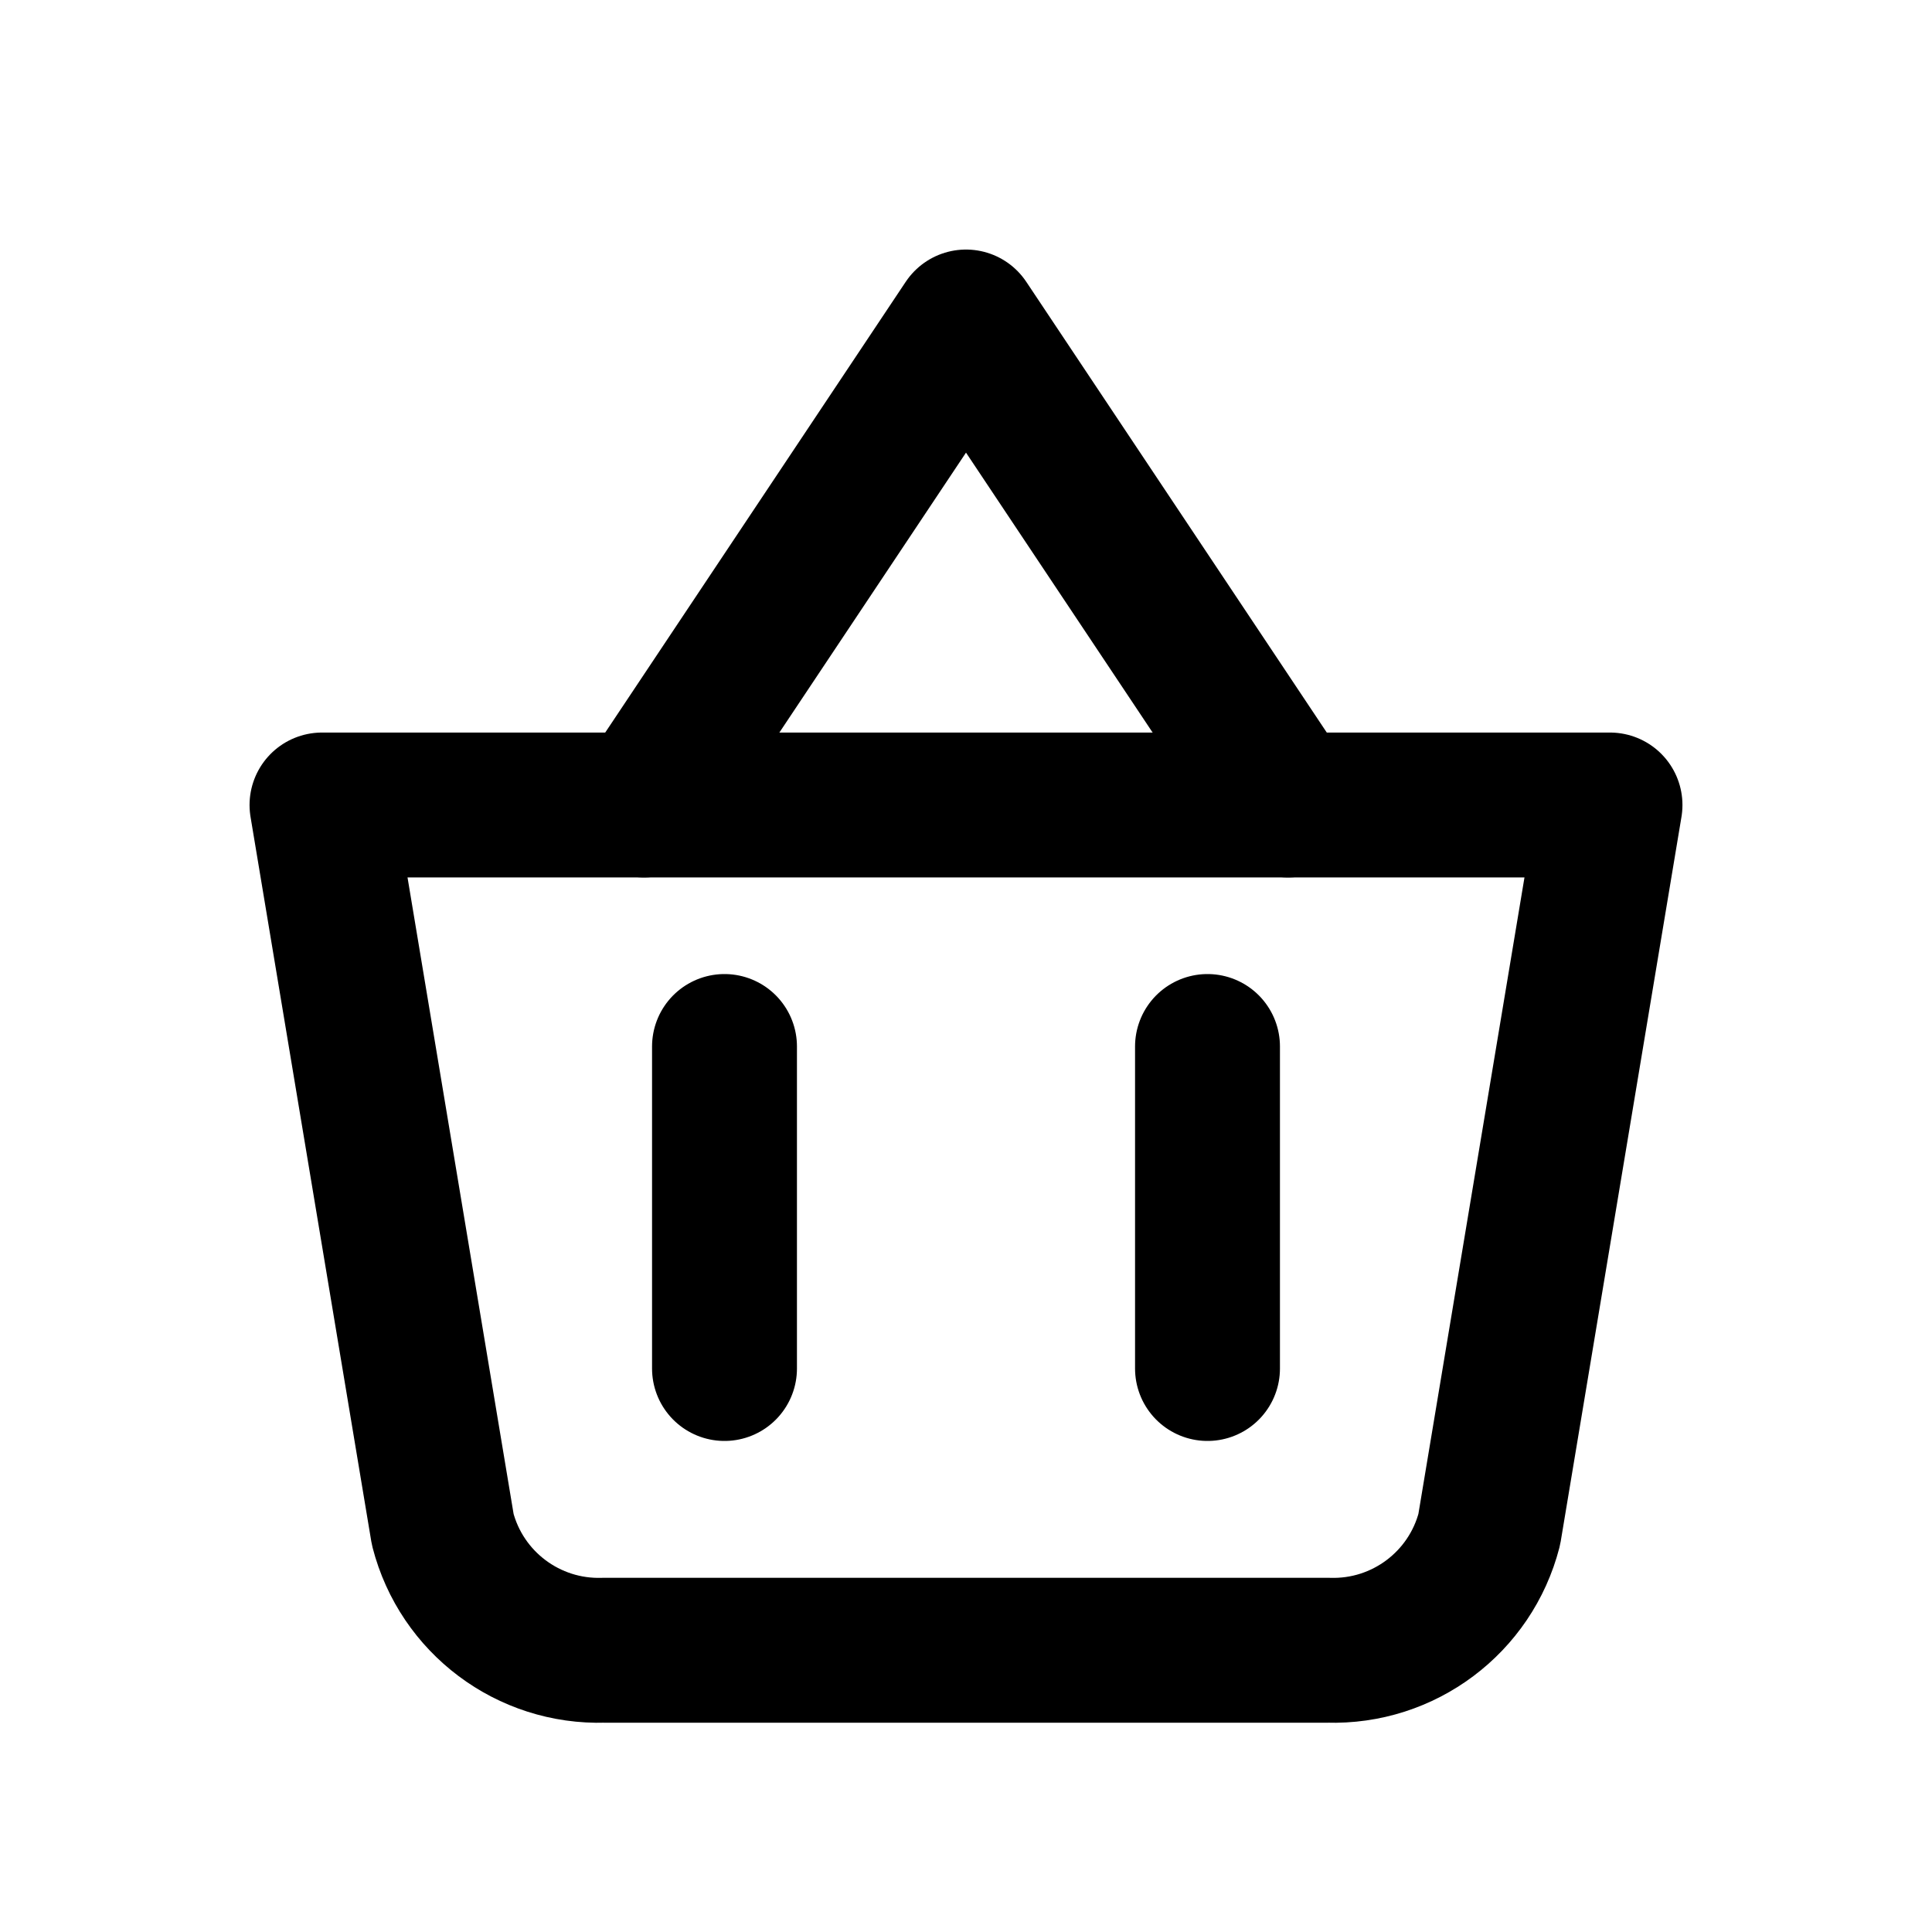
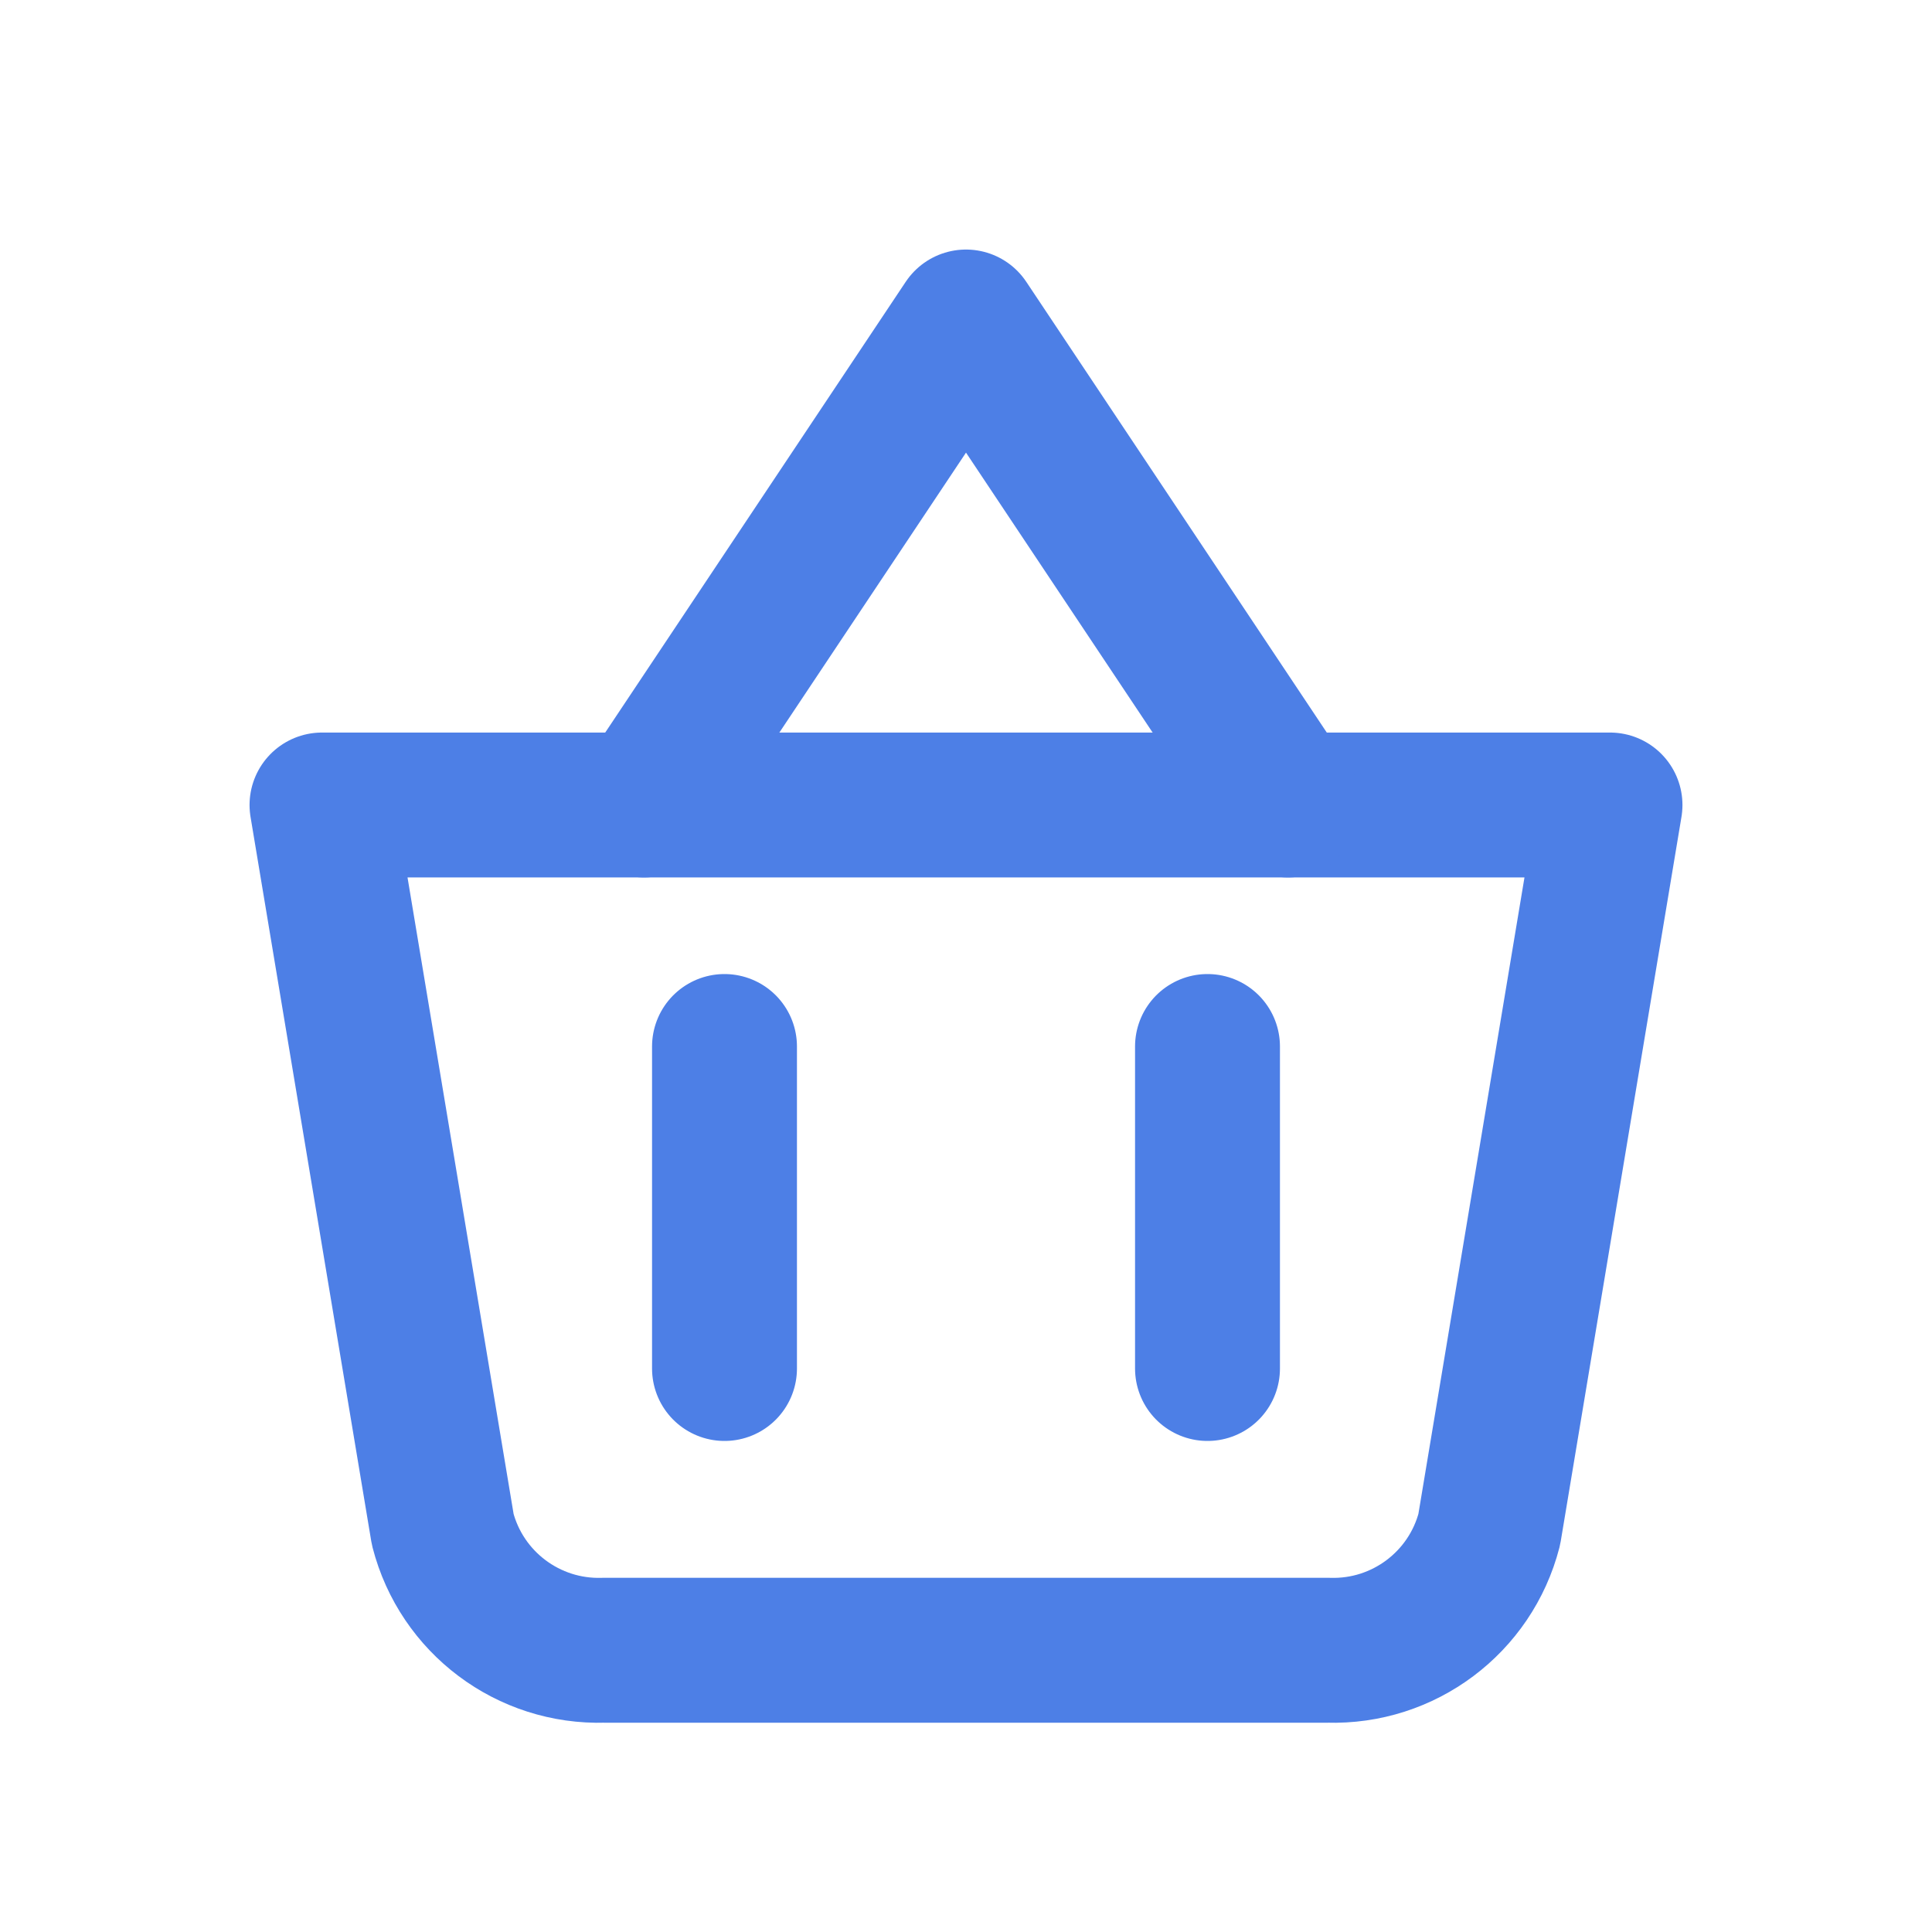
- <svg xmlns="http://www.w3.org/2000/svg" viewBox="0 0 24 24" fill="none" stroke="currentColor" stroke-width="1.8" stroke-linecap="round" stroke-linejoin="round" aria-hidden="true">
+ <svg xmlns="http://www.w3.org/2000/svg" width="24" height="24" viewBox="0 0 24 24" fill="none" stroke="#4d7fe6" stroke-width="1.8" stroke-linecap="round" stroke-linejoin="round" aria-hidden="true">
  <path d="M4 10h16l-1.5 9a2 2 0 0 1-2 1.5h-9A2 2 0 0 1 5.5 19L4 10z" />
  <path d="M8 10l4-6 4 6" />
  <path d="M9 13v4M15 13v4" />
</svg>
